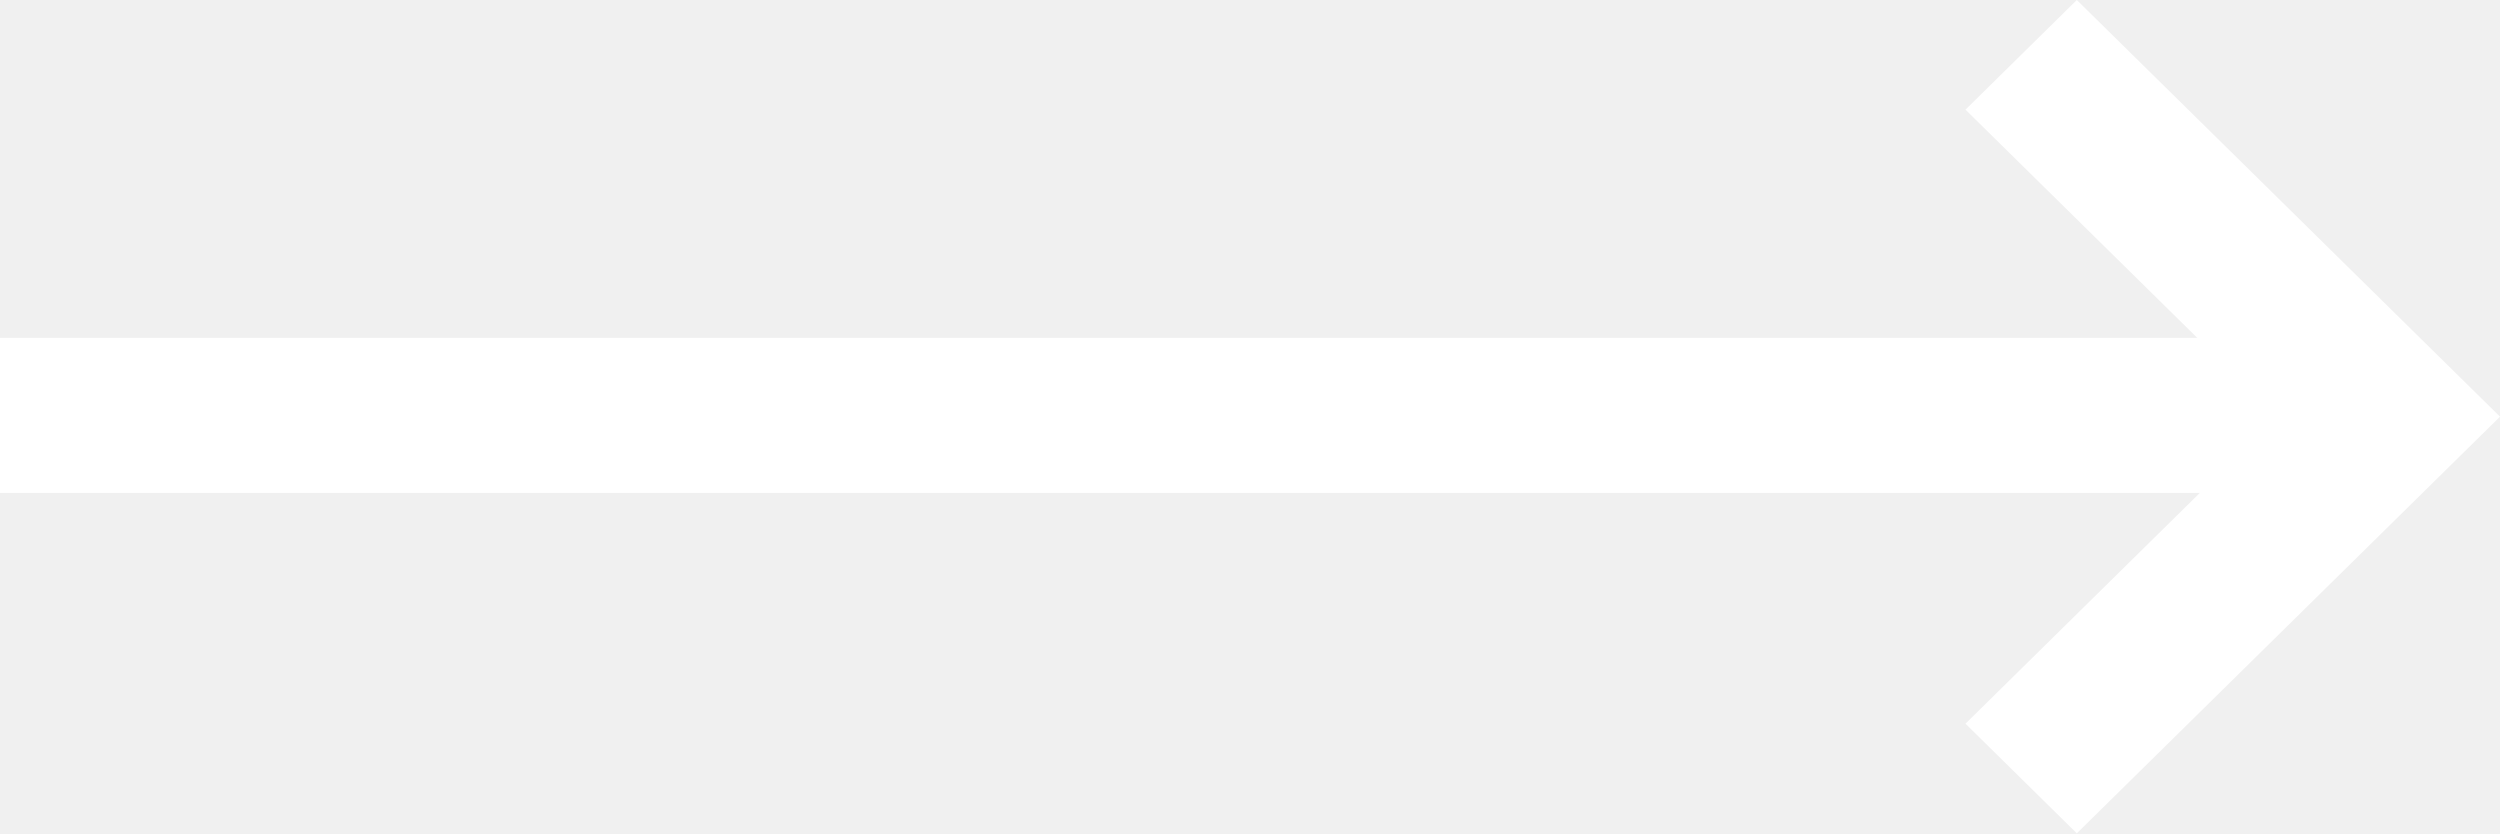
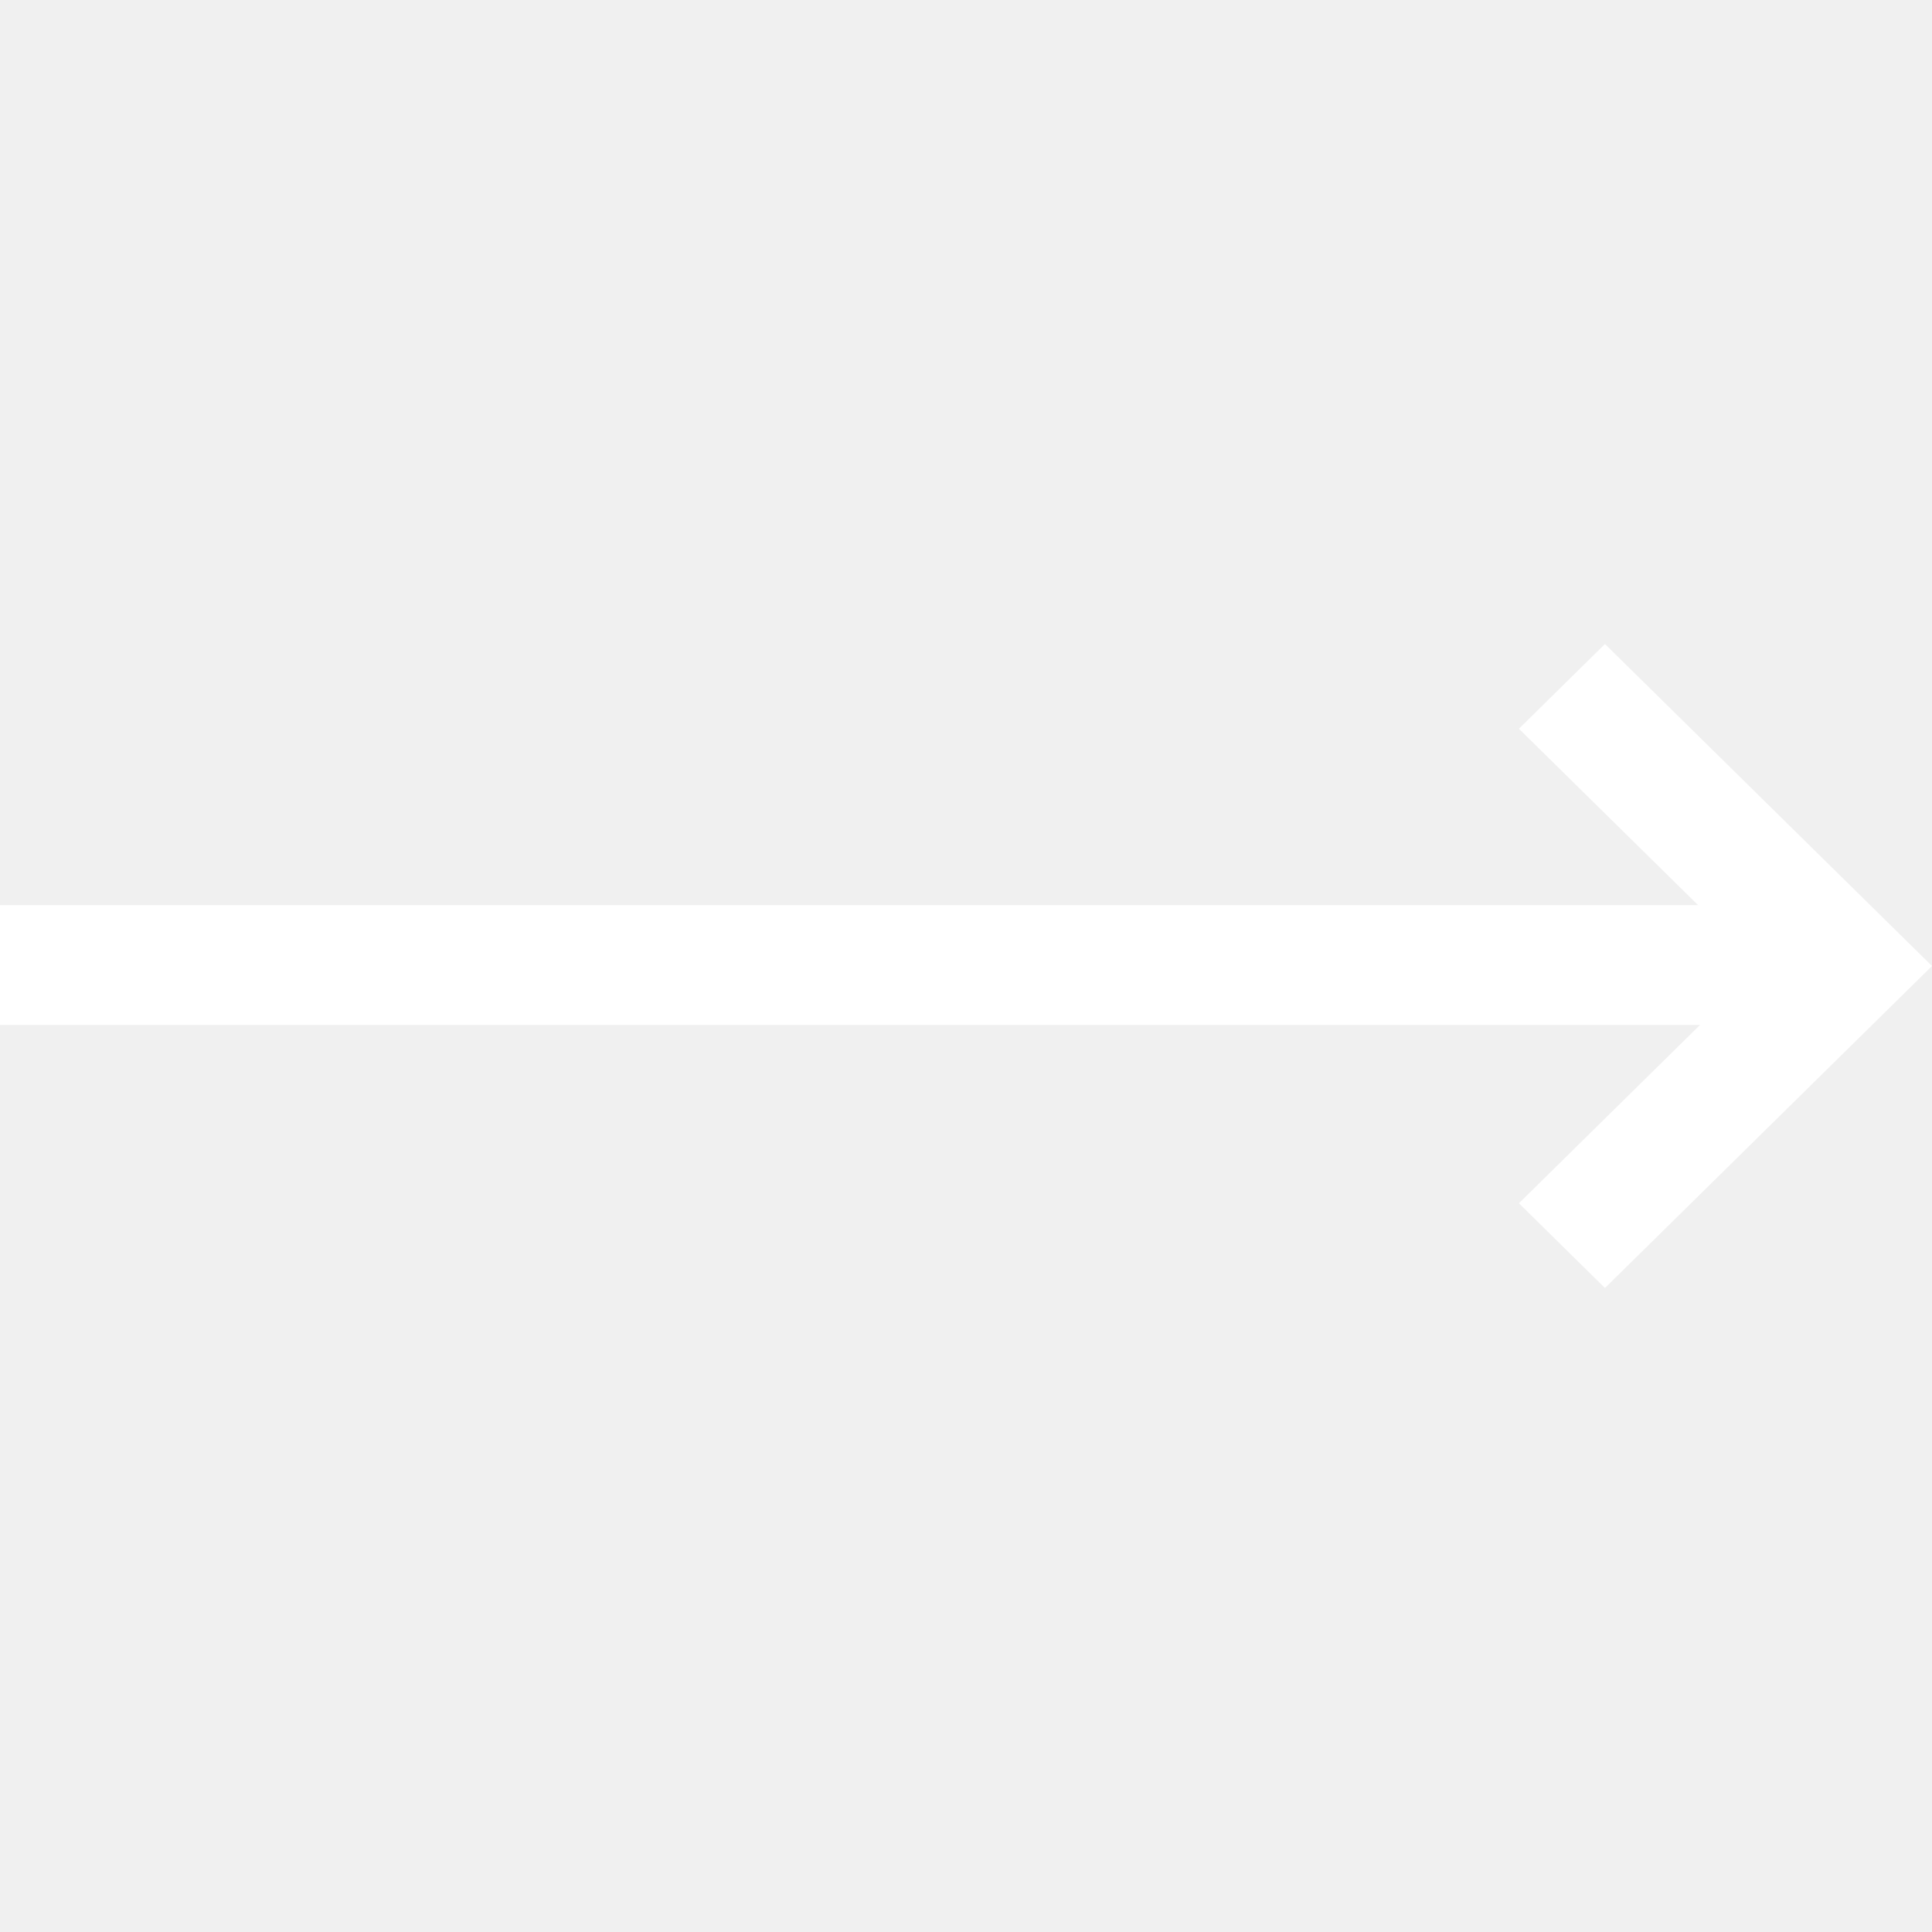
- <svg xmlns="http://www.w3.org/2000/svg" width="51" height="17" viewBox="0 0 51 17" fill="none">
+ <svg xmlns="http://www.w3.org/2000/svg" width="50" height="50" viewBox="0 0 51 17" fill="none">
  <path d="M40.096 2.237L44.824 6.892L2.28005e-06 6.892L2.00349e-06 10.056L44.876 10.056L40.096 14.763L42.367 17L51 8.5L42.367 -2.13435e-07L40.096 2.237Z" fill="white" />
</svg>
